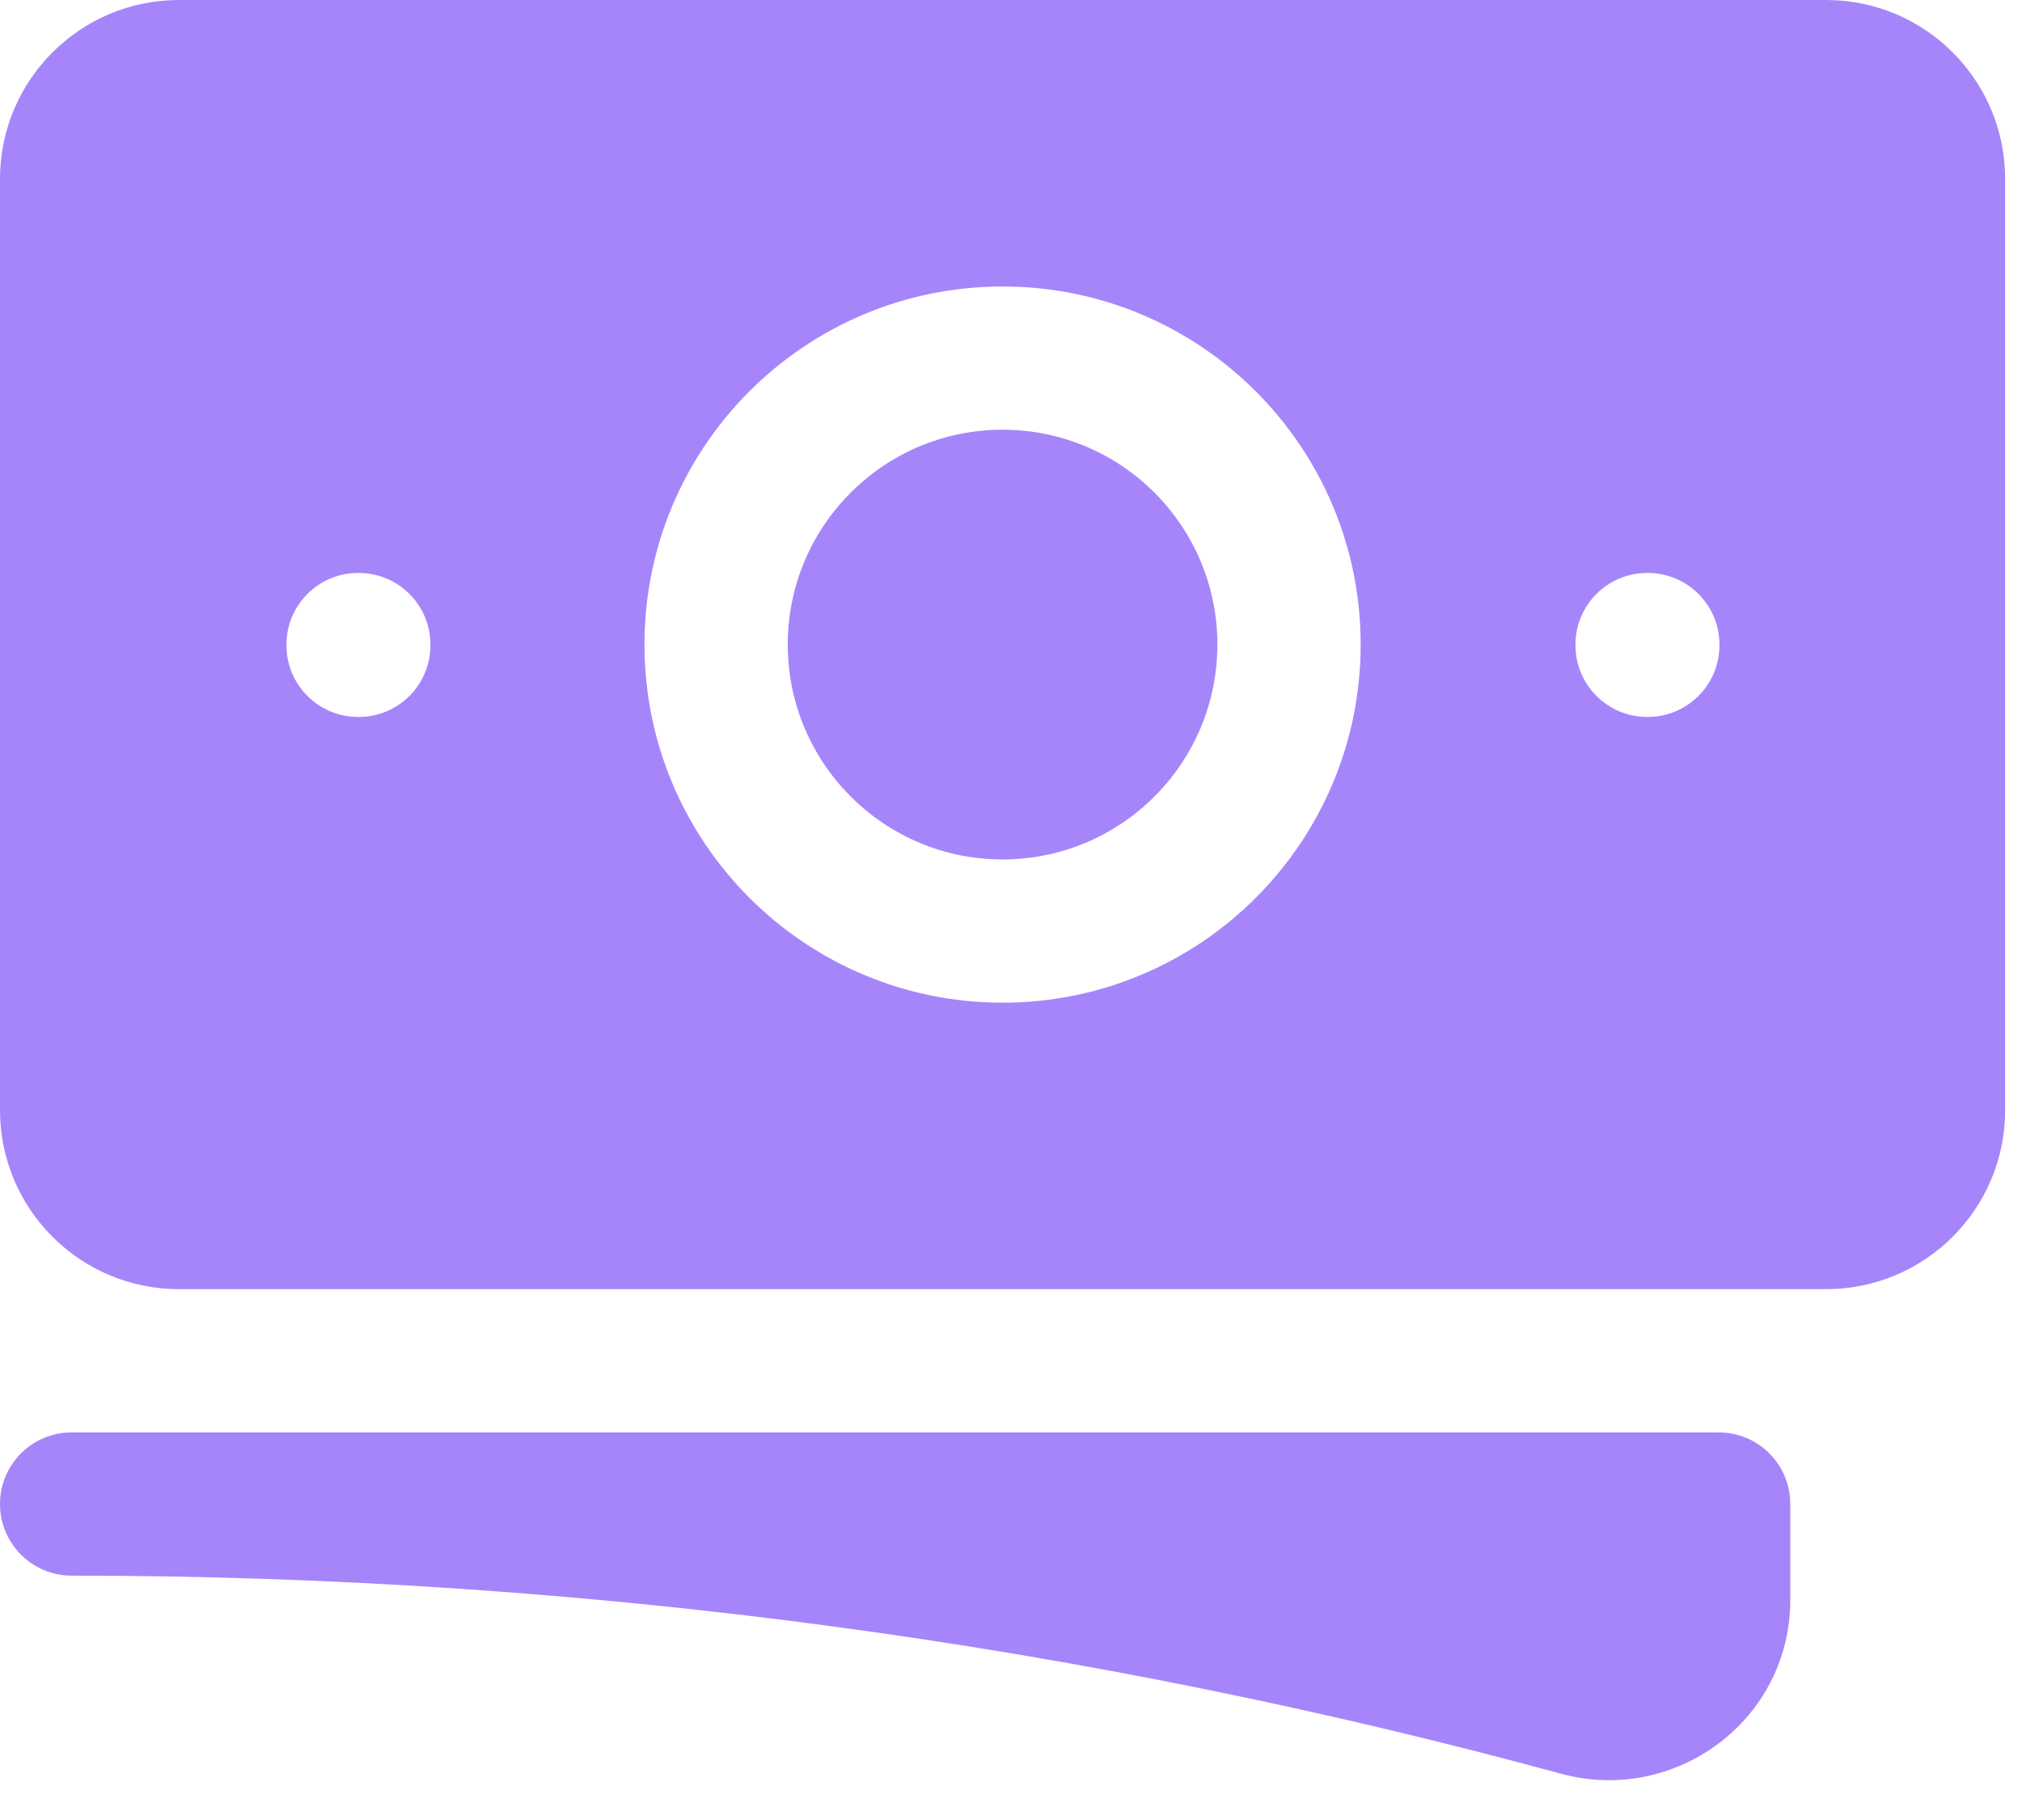
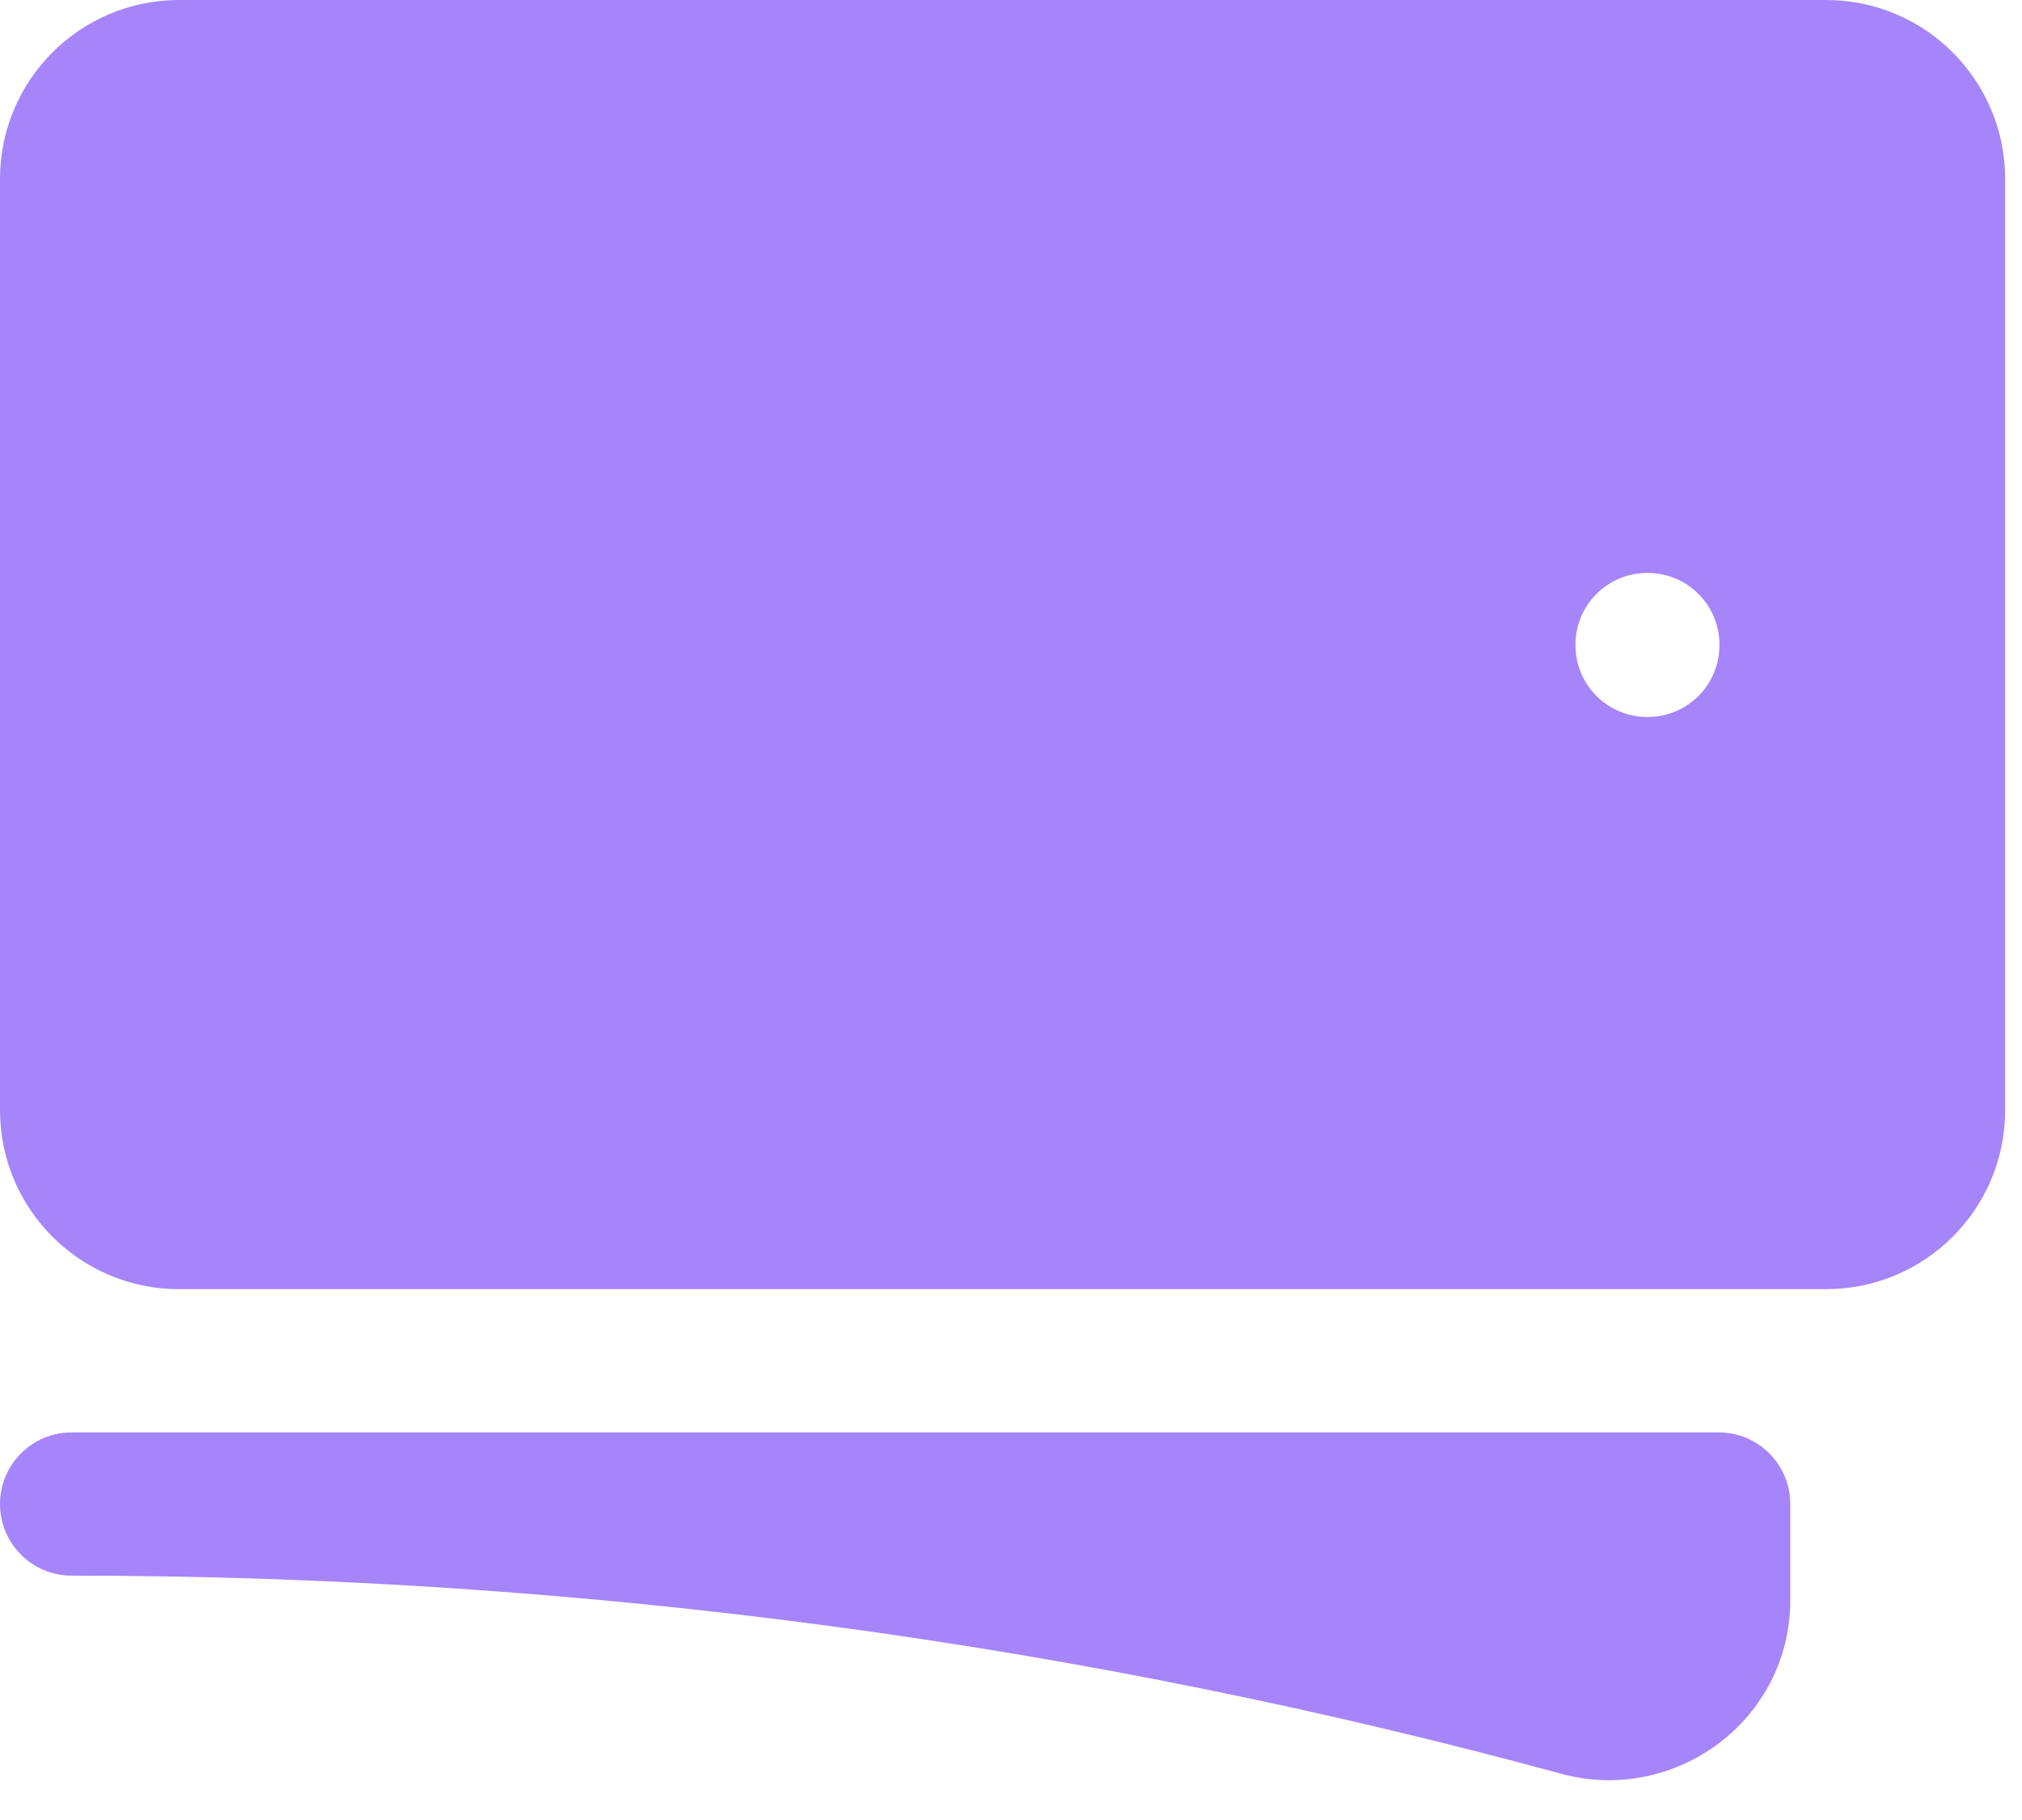
<svg xmlns="http://www.w3.org/2000/svg" width="30" height="27" viewBox="0 0 30 27" fill="none">
  <path d="M14.875 6.375C13.115 6.375 11.688 7.802 11.688 9.562C11.688 11.323 13.115 12.75 14.875 12.75C16.635 12.75 18.062 11.323 18.062 9.562C18.062 7.802 16.635 6.375 14.875 6.375Z" fill="#A685FA" />
-   <path fill-rule="evenodd" clip-rule="evenodd" d="M0 2.656C0 1.189 1.189 0 2.656 0H27.094C28.561 0 29.75 1.189 29.75 2.656V16.469C29.75 17.936 28.561 19.125 27.094 19.125H2.656C1.189 19.125 0 17.936 0 16.469V2.656ZM9.562 9.562C9.562 6.628 11.941 4.25 14.875 4.25C17.809 4.25 20.188 6.628 20.188 9.562C20.188 12.496 17.809 14.875 14.875 14.875C11.941 14.875 9.562 12.496 9.562 9.562ZM24.438 8.5C23.851 8.5 23.375 8.976 23.375 9.562V9.573C23.375 10.16 23.851 10.636 24.438 10.636H24.448C25.035 10.636 25.511 10.16 25.511 9.573V9.562C25.511 8.976 25.035 8.5 24.448 8.5H24.438ZM4.25 9.562C4.25 8.976 4.726 8.5 5.312 8.5H5.323C5.91 8.5 6.386 8.976 6.386 9.562V9.573C6.386 10.16 5.91 10.636 5.323 10.636H5.312C4.726 10.636 4.25 10.16 4.25 9.573V9.562Z" fill="#A685FA" />
+   <path fillRule="evenodd" clipRule="evenodd" d="M0 2.656C0 1.189 1.189 0 2.656 0H27.094C28.561 0 29.75 1.189 29.75 2.656V16.469C29.75 17.936 28.561 19.125 27.094 19.125H2.656C1.189 19.125 0 17.936 0 16.469V2.656ZM9.562 9.562C9.562 6.628 11.941 4.25 14.875 4.25C17.809 4.25 20.188 6.628 20.188 9.562C20.188 12.496 17.809 14.875 14.875 14.875C11.941 14.875 9.562 12.496 9.562 9.562ZM24.438 8.5C23.851 8.5 23.375 8.976 23.375 9.562V9.573C23.375 10.16 23.851 10.636 24.438 10.636H24.448C25.035 10.636 25.511 10.16 25.511 9.573V9.562C25.511 8.976 25.035 8.5 24.448 8.5H24.438ZM4.25 9.562C4.25 8.976 4.726 8.5 5.312 8.5H5.323C5.91 8.5 6.386 8.976 6.386 9.562V9.573C6.386 10.16 5.91 10.636 5.323 10.636H5.312C4.726 10.636 4.25 10.16 4.25 9.573V9.562Z" fill="#A685FA" />
  <path d="M1.062 21.25C0.476 21.25 0 21.726 0 22.312C0 22.899 0.476 23.375 1.062 23.375C8.713 23.375 16.122 24.398 23.162 26.314C24.849 26.773 26.562 25.524 26.562 23.736V22.312C26.562 21.726 26.087 21.25 25.5 21.25H1.062Z" fill="#A685FA" />
</svg>
